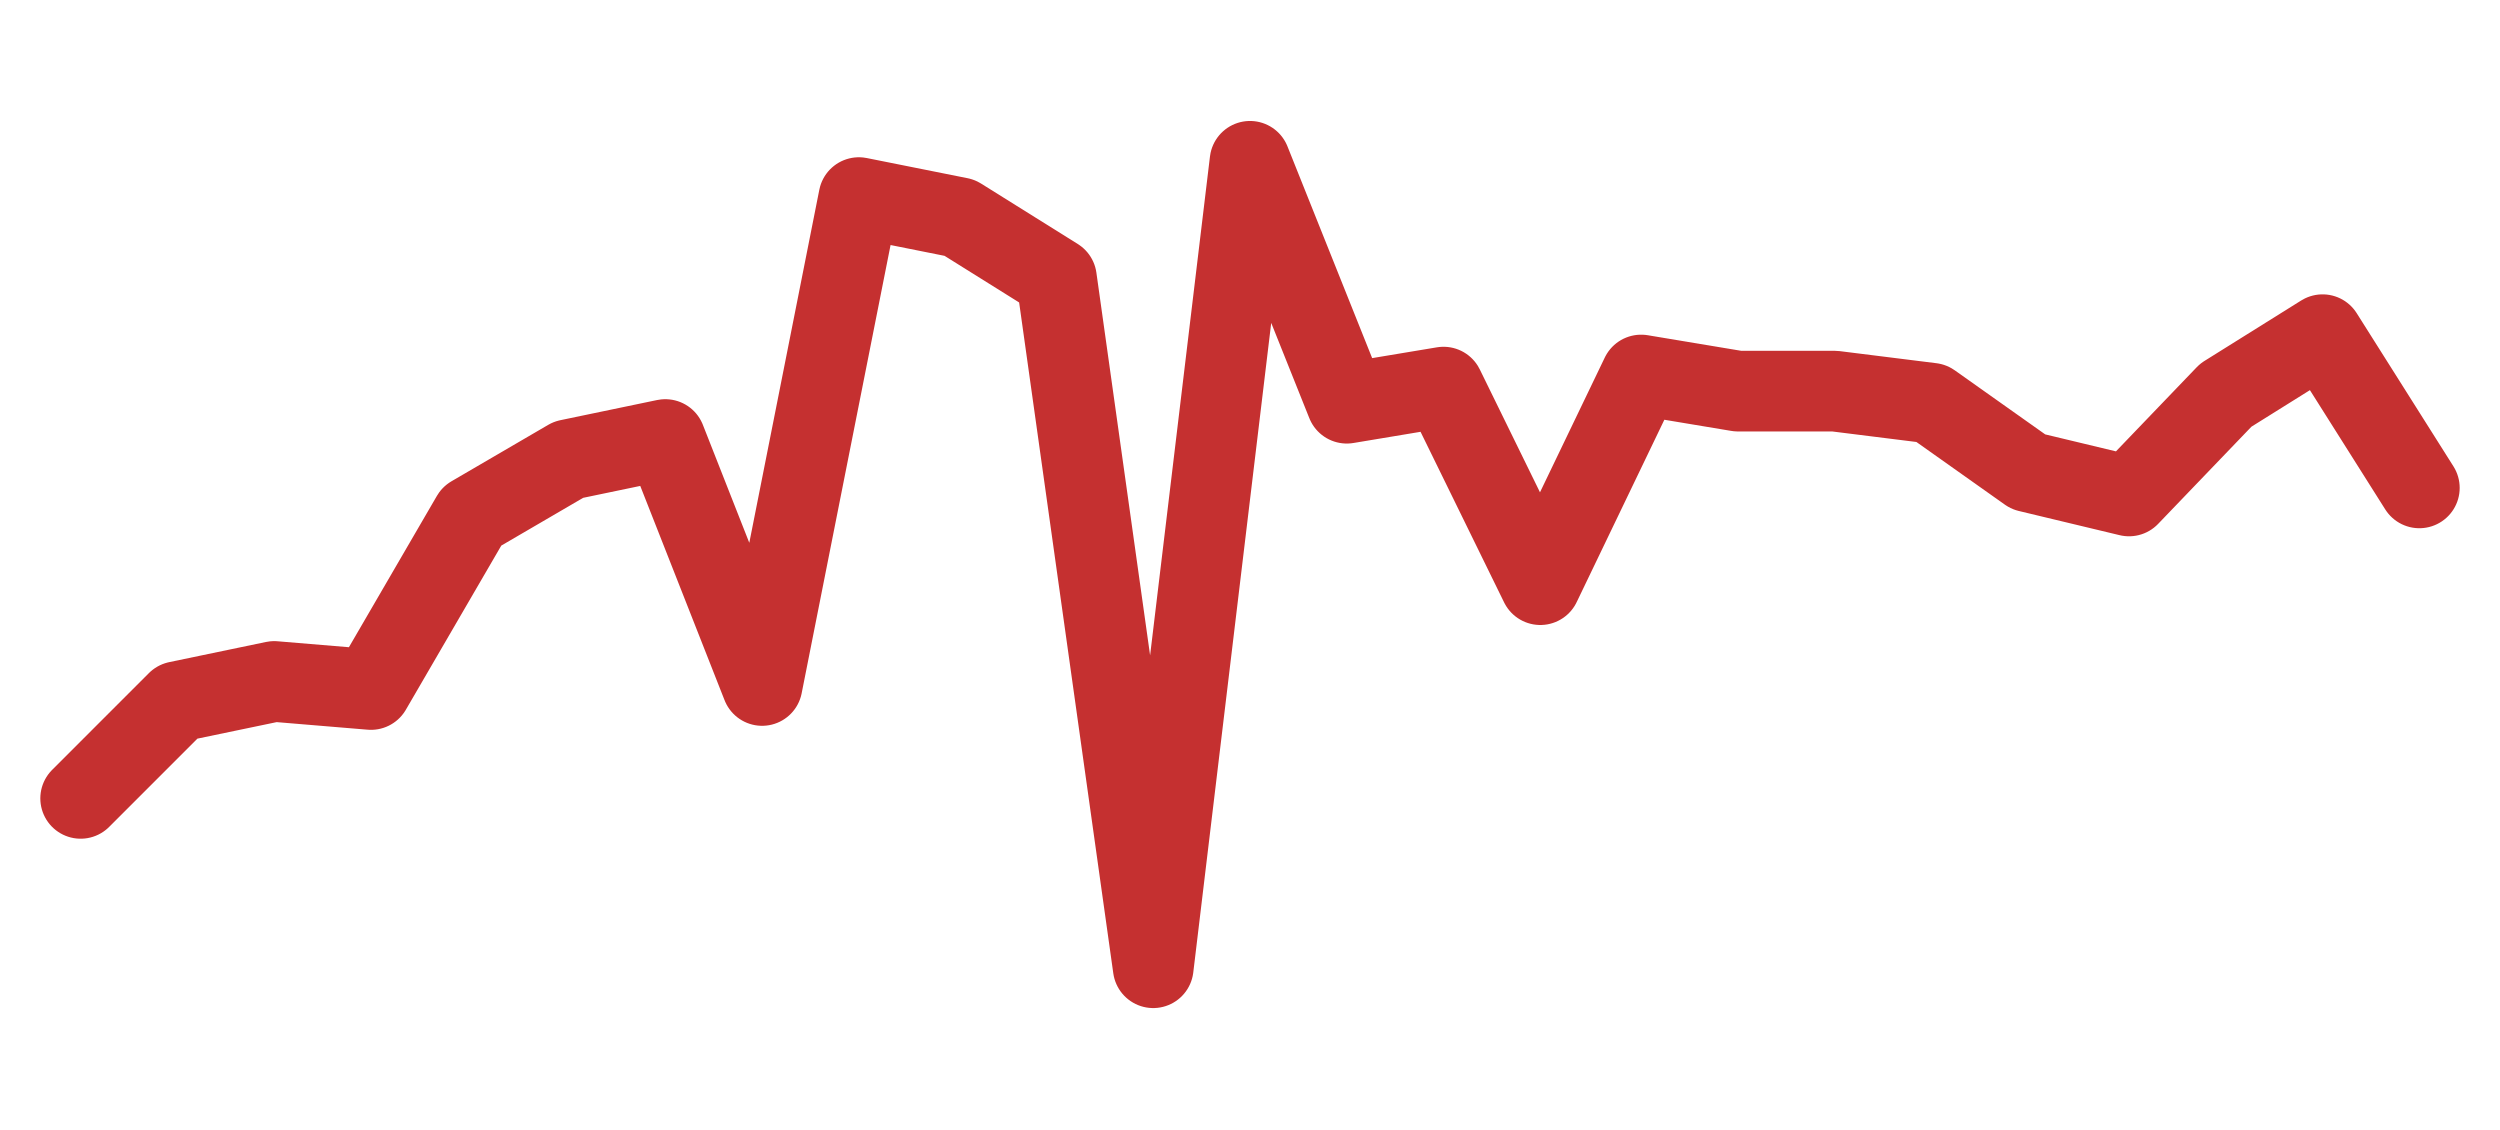
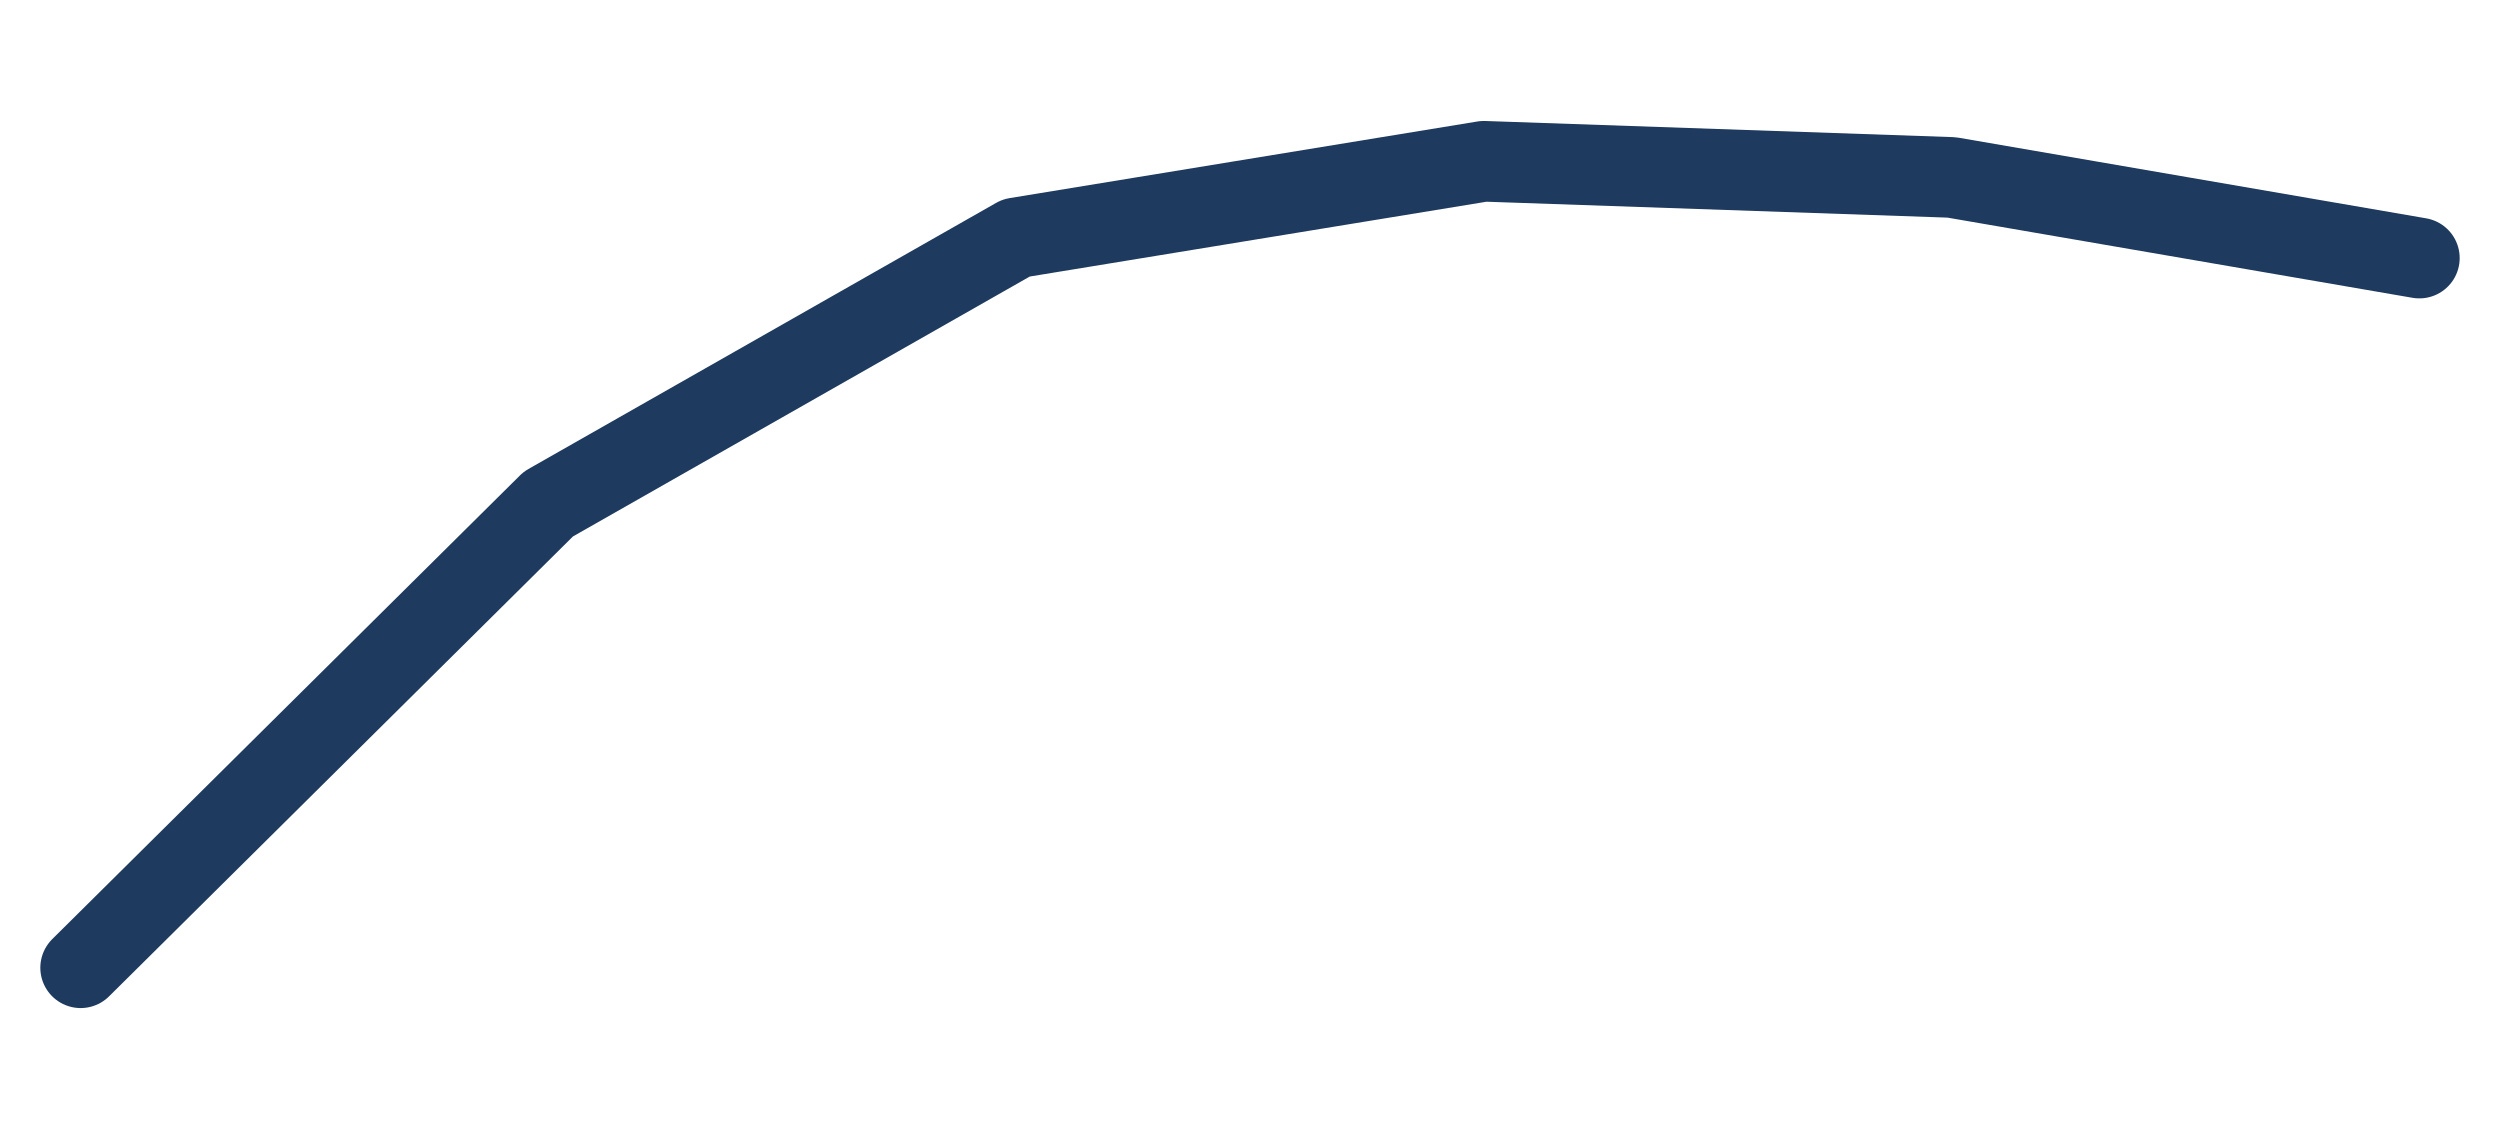
<svg xmlns="http://www.w3.org/2000/svg" viewBox="0 0 62 28" class="spark">
-   <path d="M2.0 19.8 L4.4 17.4 L6.8 16.9 L9.2 17.1 L11.7 12.8 L14.1 11.4 L16.5 10.9 L18.9 17.0 L21.3 4.9 L23.8 5.4 L26.2 6.9 L28.6 24.0 L31.0 4.0 L33.4 10.0 L35.8 9.6 L38.2 14.5 L40.7 9.3 L43.1 9.7 L45.5 9.7 L47.9 10.0 L50.3 11.7 L52.8 12.3 L55.2 9.8 L57.6 8.3 L60.0 12.1" fill="none" stroke="#c53030" stroke-width="2" stroke-linecap="round" stroke-linejoin="round" />
+   <path d="M2.0 24.0 L13.6 12.5 L25.2 5.9 L36.8 4.0 L48.4 4.4 L60.0 6.4" fill="none" stroke="#1e3a5f" stroke-width="2" stroke-linecap="round" stroke-linejoin="round" />
</svg>
